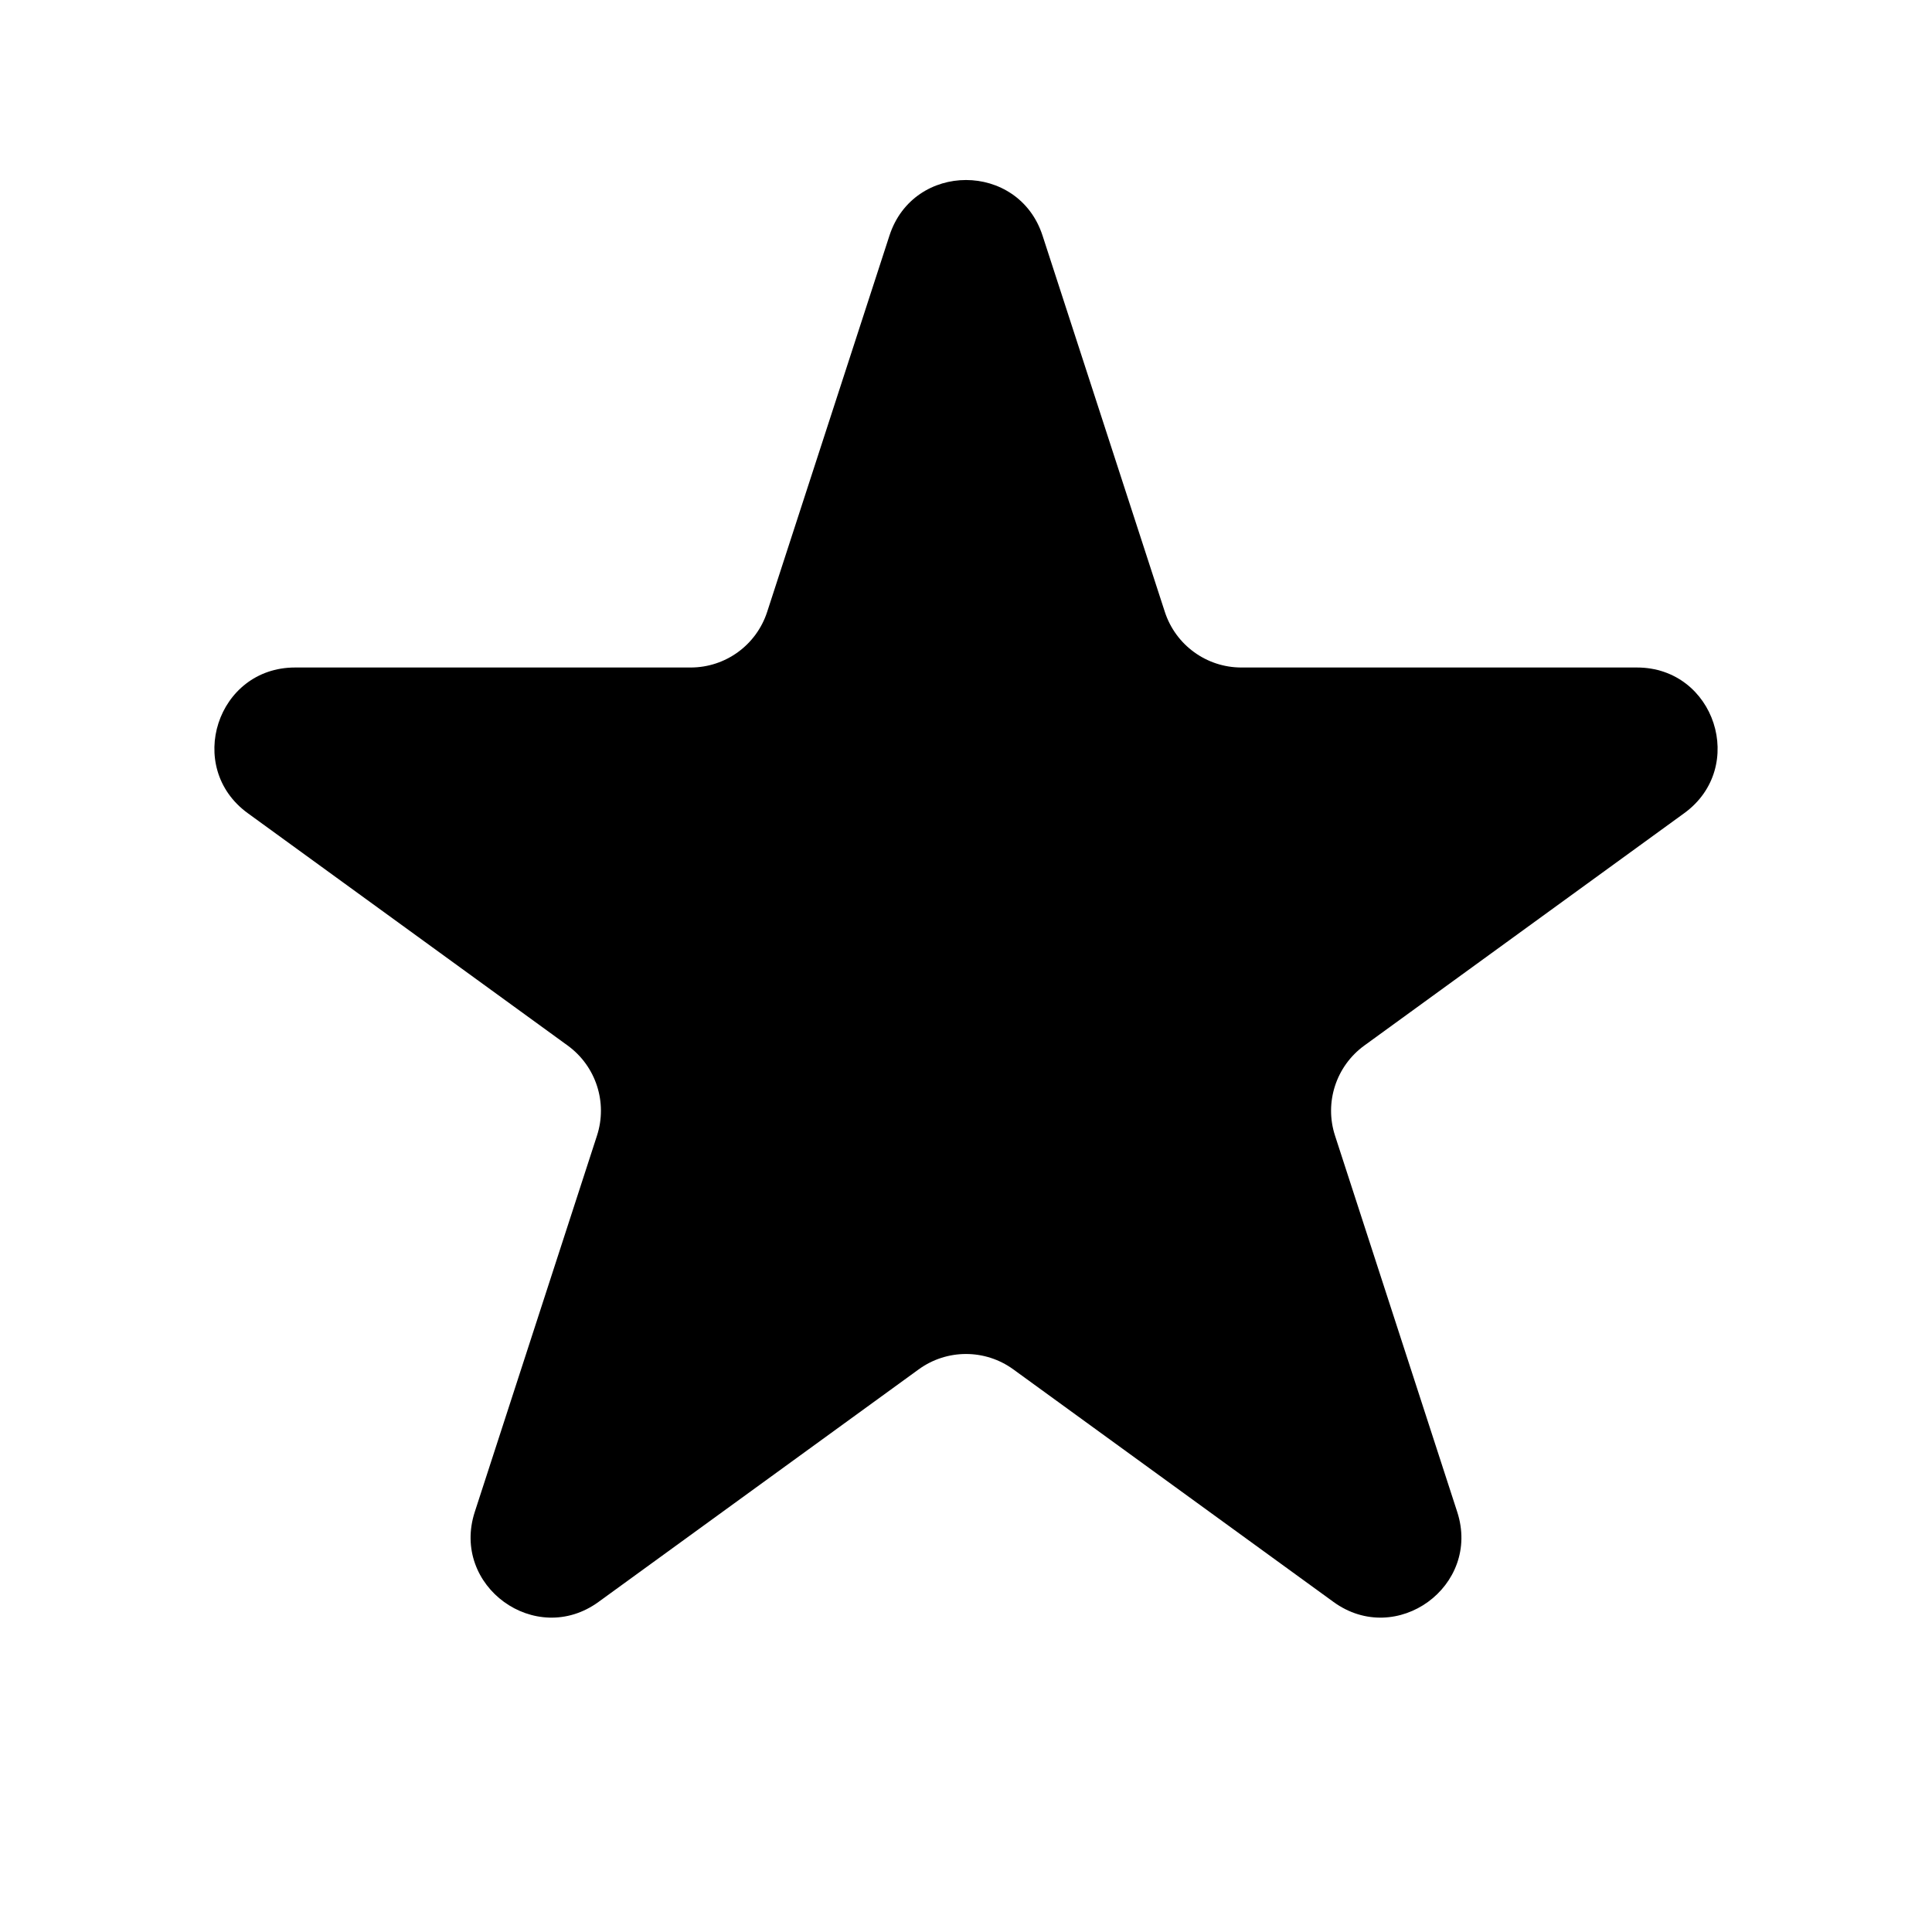
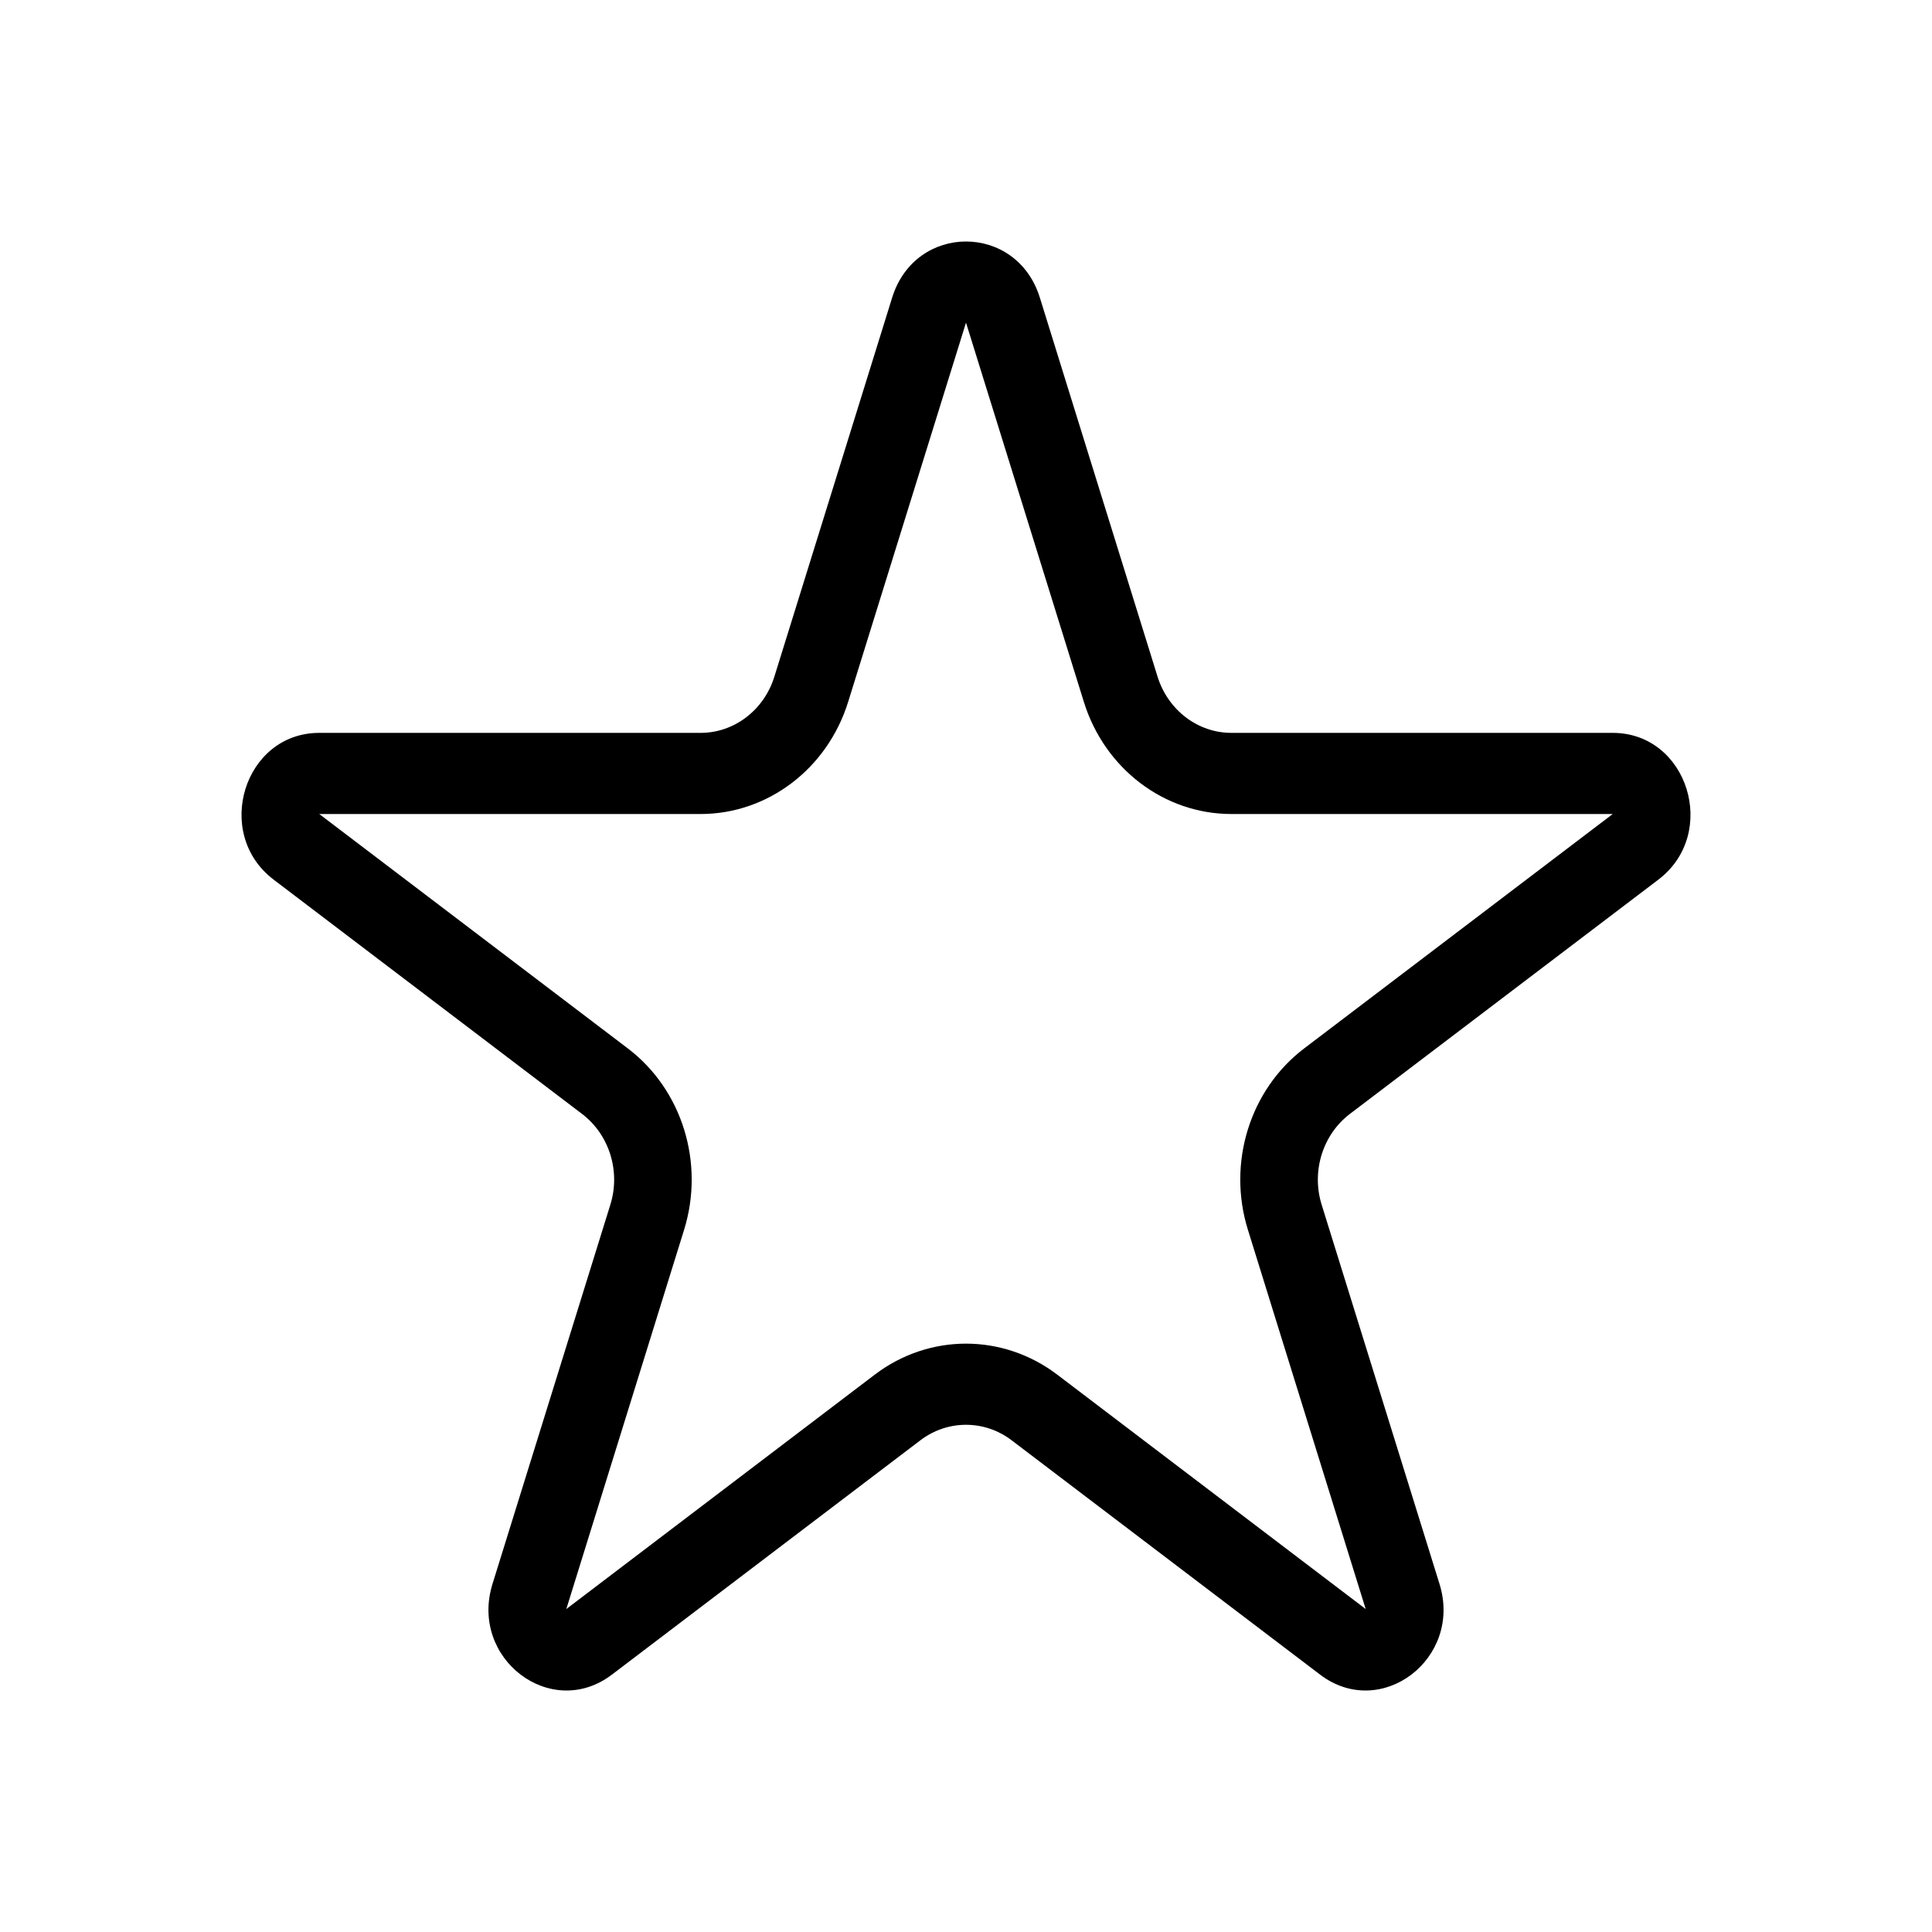
<svg xmlns="http://www.w3.org/2000/svg" width="24" height="24" viewBox="0 0 24 24" fill="none">
-   <path d="M11.049 2.927C11.348 2.006 12.652 2.006 12.951 2.927L14.47 7.601C14.604 8.013 14.988 8.292 15.421 8.292H20.335C21.304 8.292 21.706 9.531 20.923 10.101L16.947 12.989C16.597 13.244 16.45 13.695 16.584 14.107L18.102 18.781C18.402 19.703 17.347 20.469 16.564 19.899L12.588 17.011C12.237 16.756 11.763 16.756 11.412 17.011L7.436 19.899C6.653 20.469 5.598 19.703 5.898 18.781L7.416 14.107C7.55 13.695 7.403 13.244 7.053 12.989L3.077 10.101C2.294 9.531 2.696 8.292 3.665 8.292H8.579C9.013 8.292 9.396 8.013 9.53 7.601L11.049 2.927Z" fill="black" />
+   <path fill-rule="evenodd" clip-rule="evenodd" d="M13.464 8.719L12 4.008L10.536 8.719C10.278 9.549 9.538 10.112 8.703 10.112L3.966 10.112L7.798 13.023C8.474 13.536 8.756 14.446 8.498 15.277L7.035 19.988L10.867 17.076C11.543 16.563 12.457 16.563 13.133 17.076L16.965 19.988L15.502 15.277C15.243 14.446 15.526 13.536 16.202 13.023L20.034 10.112H15.297C14.462 10.112 13.722 9.549 13.464 8.719ZM12.917 3.696C12.628 2.768 11.372 2.768 11.083 3.696L9.619 8.407C9.49 8.822 9.12 9.104 8.703 9.104H3.966C3.032 9.104 2.644 10.353 3.399 10.927L7.231 13.838C7.569 14.095 7.711 14.55 7.582 14.965L6.118 19.676C5.829 20.605 6.846 21.377 7.601 20.803L11.433 17.892C11.771 17.635 12.229 17.635 12.567 17.892L16.399 20.803C17.154 21.377 18.171 20.605 17.882 19.676L16.418 14.965C16.289 14.55 16.431 14.095 16.768 13.838L20.601 10.927C21.356 10.353 20.968 9.104 20.034 9.104H15.297C14.88 9.104 14.51 8.822 14.38 8.407L12.917 3.696Z" fill="black" />
</svg>
